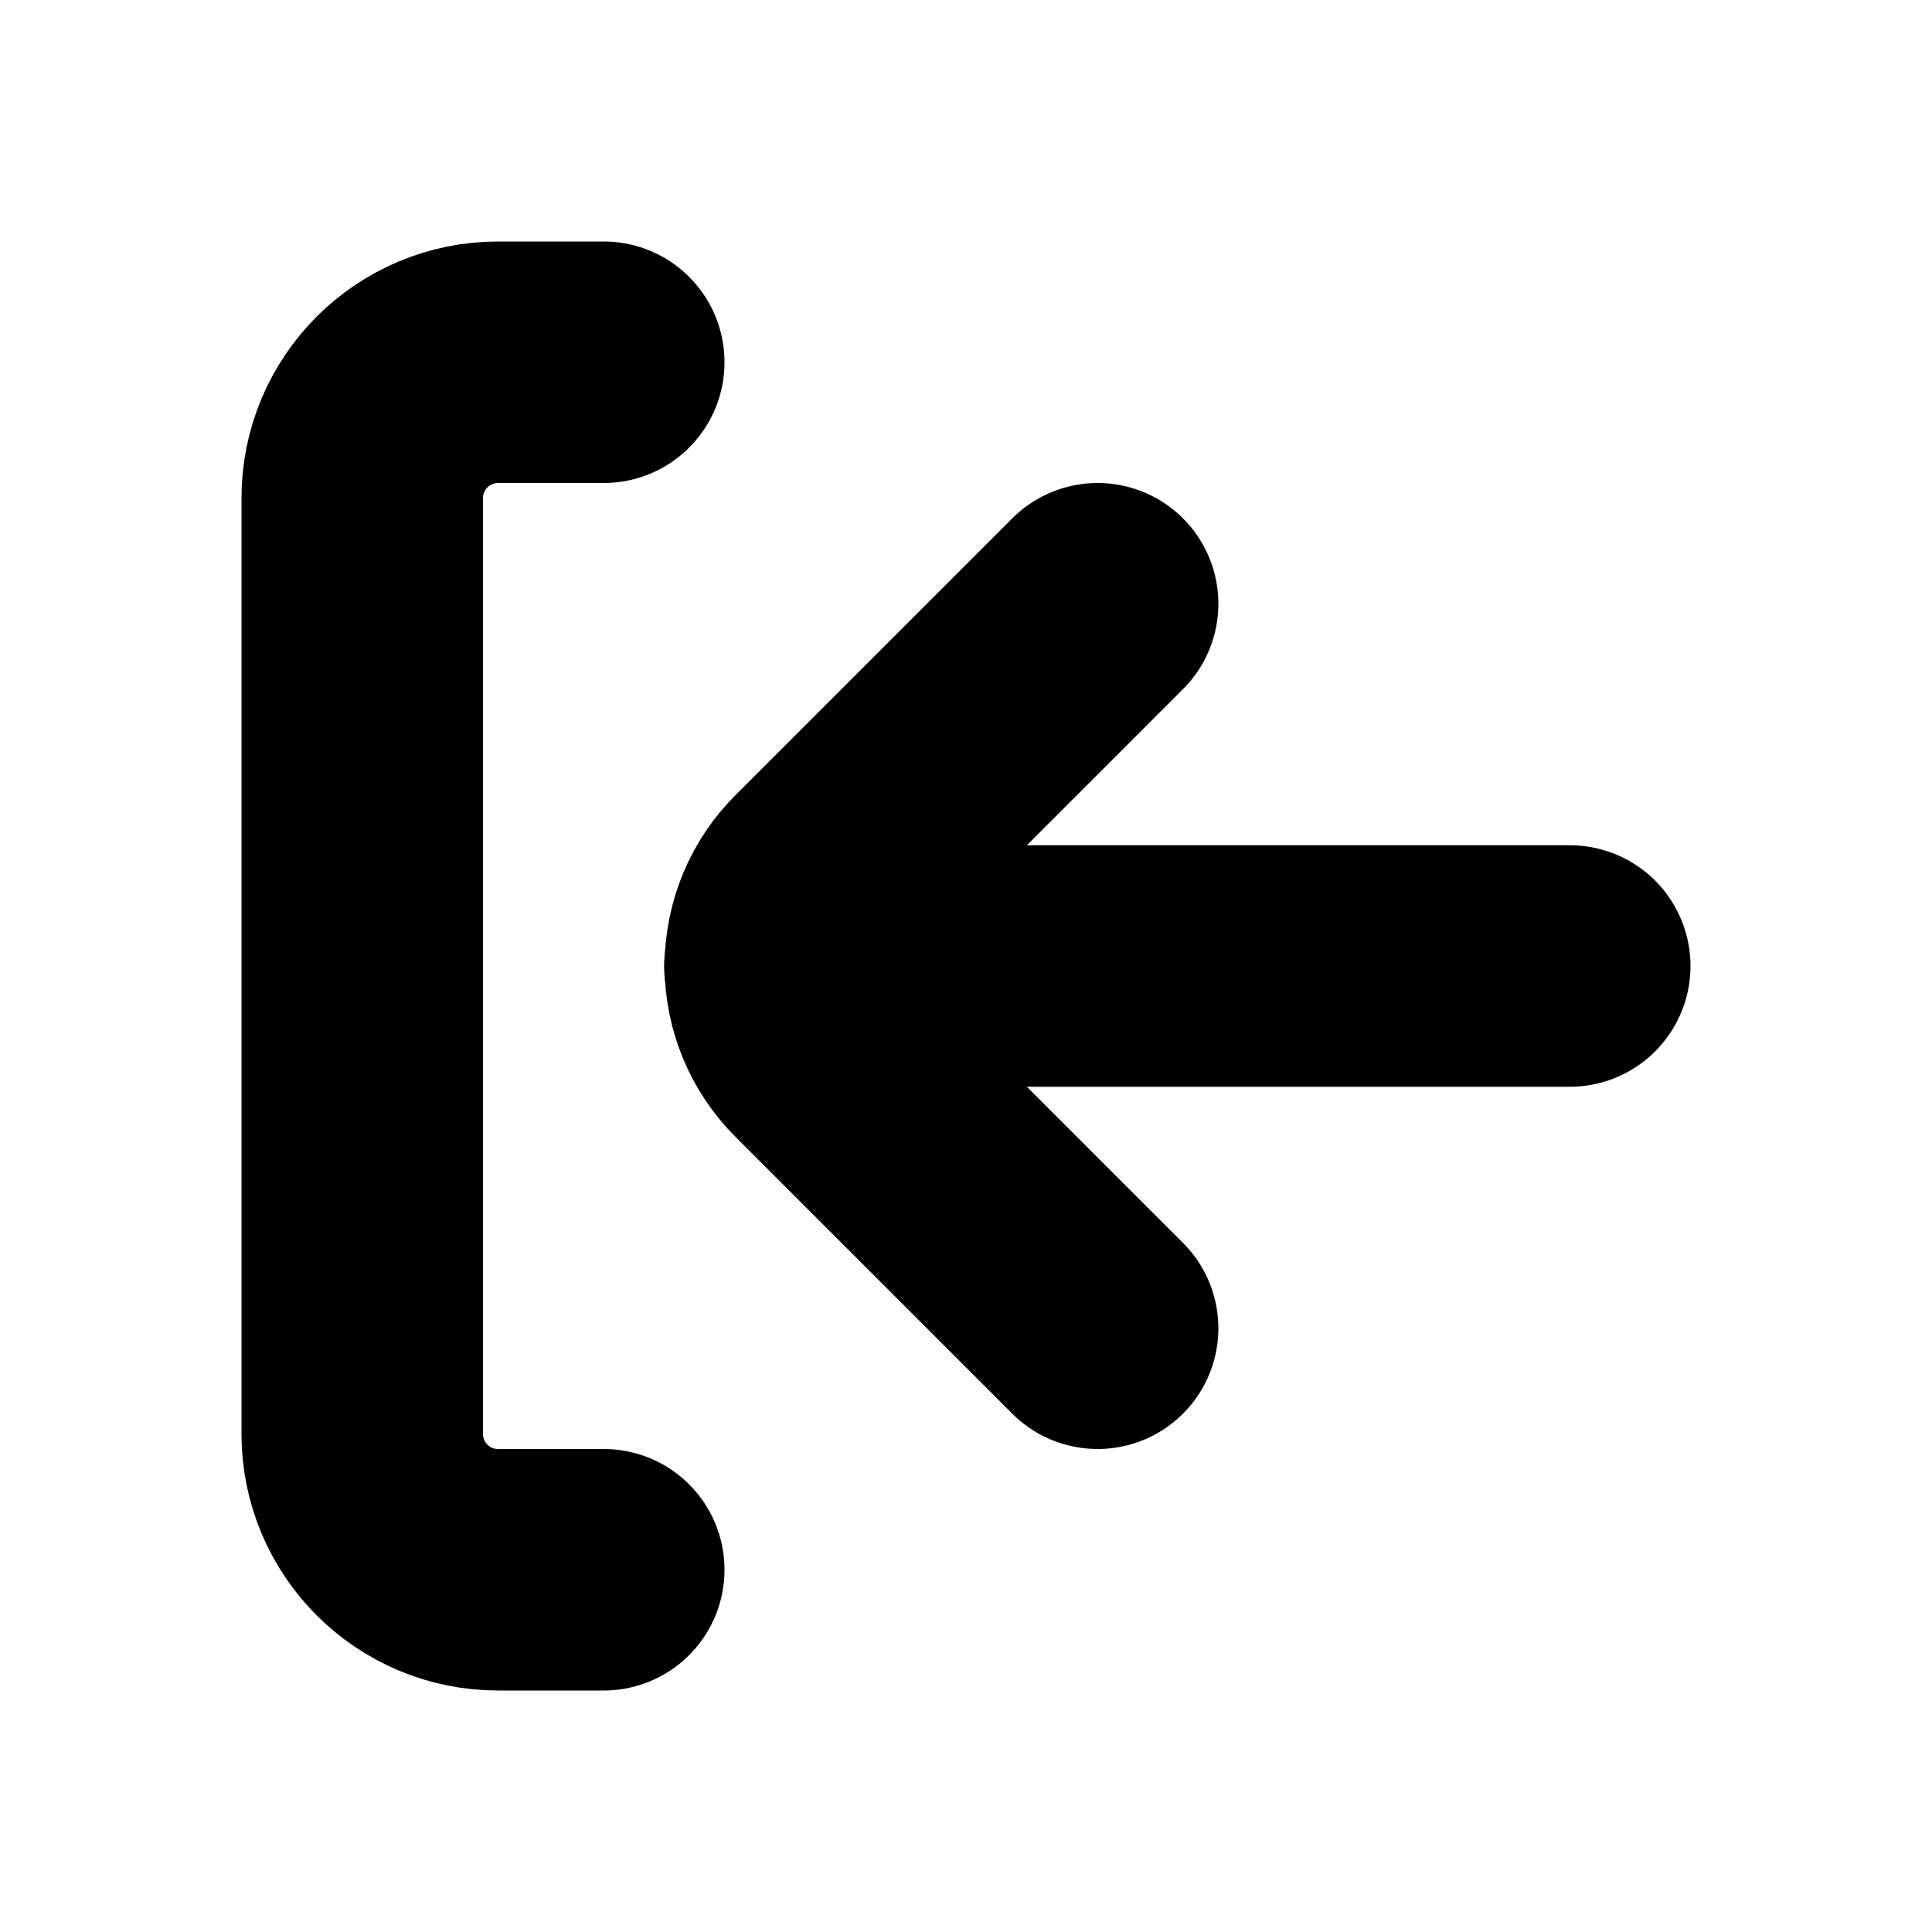
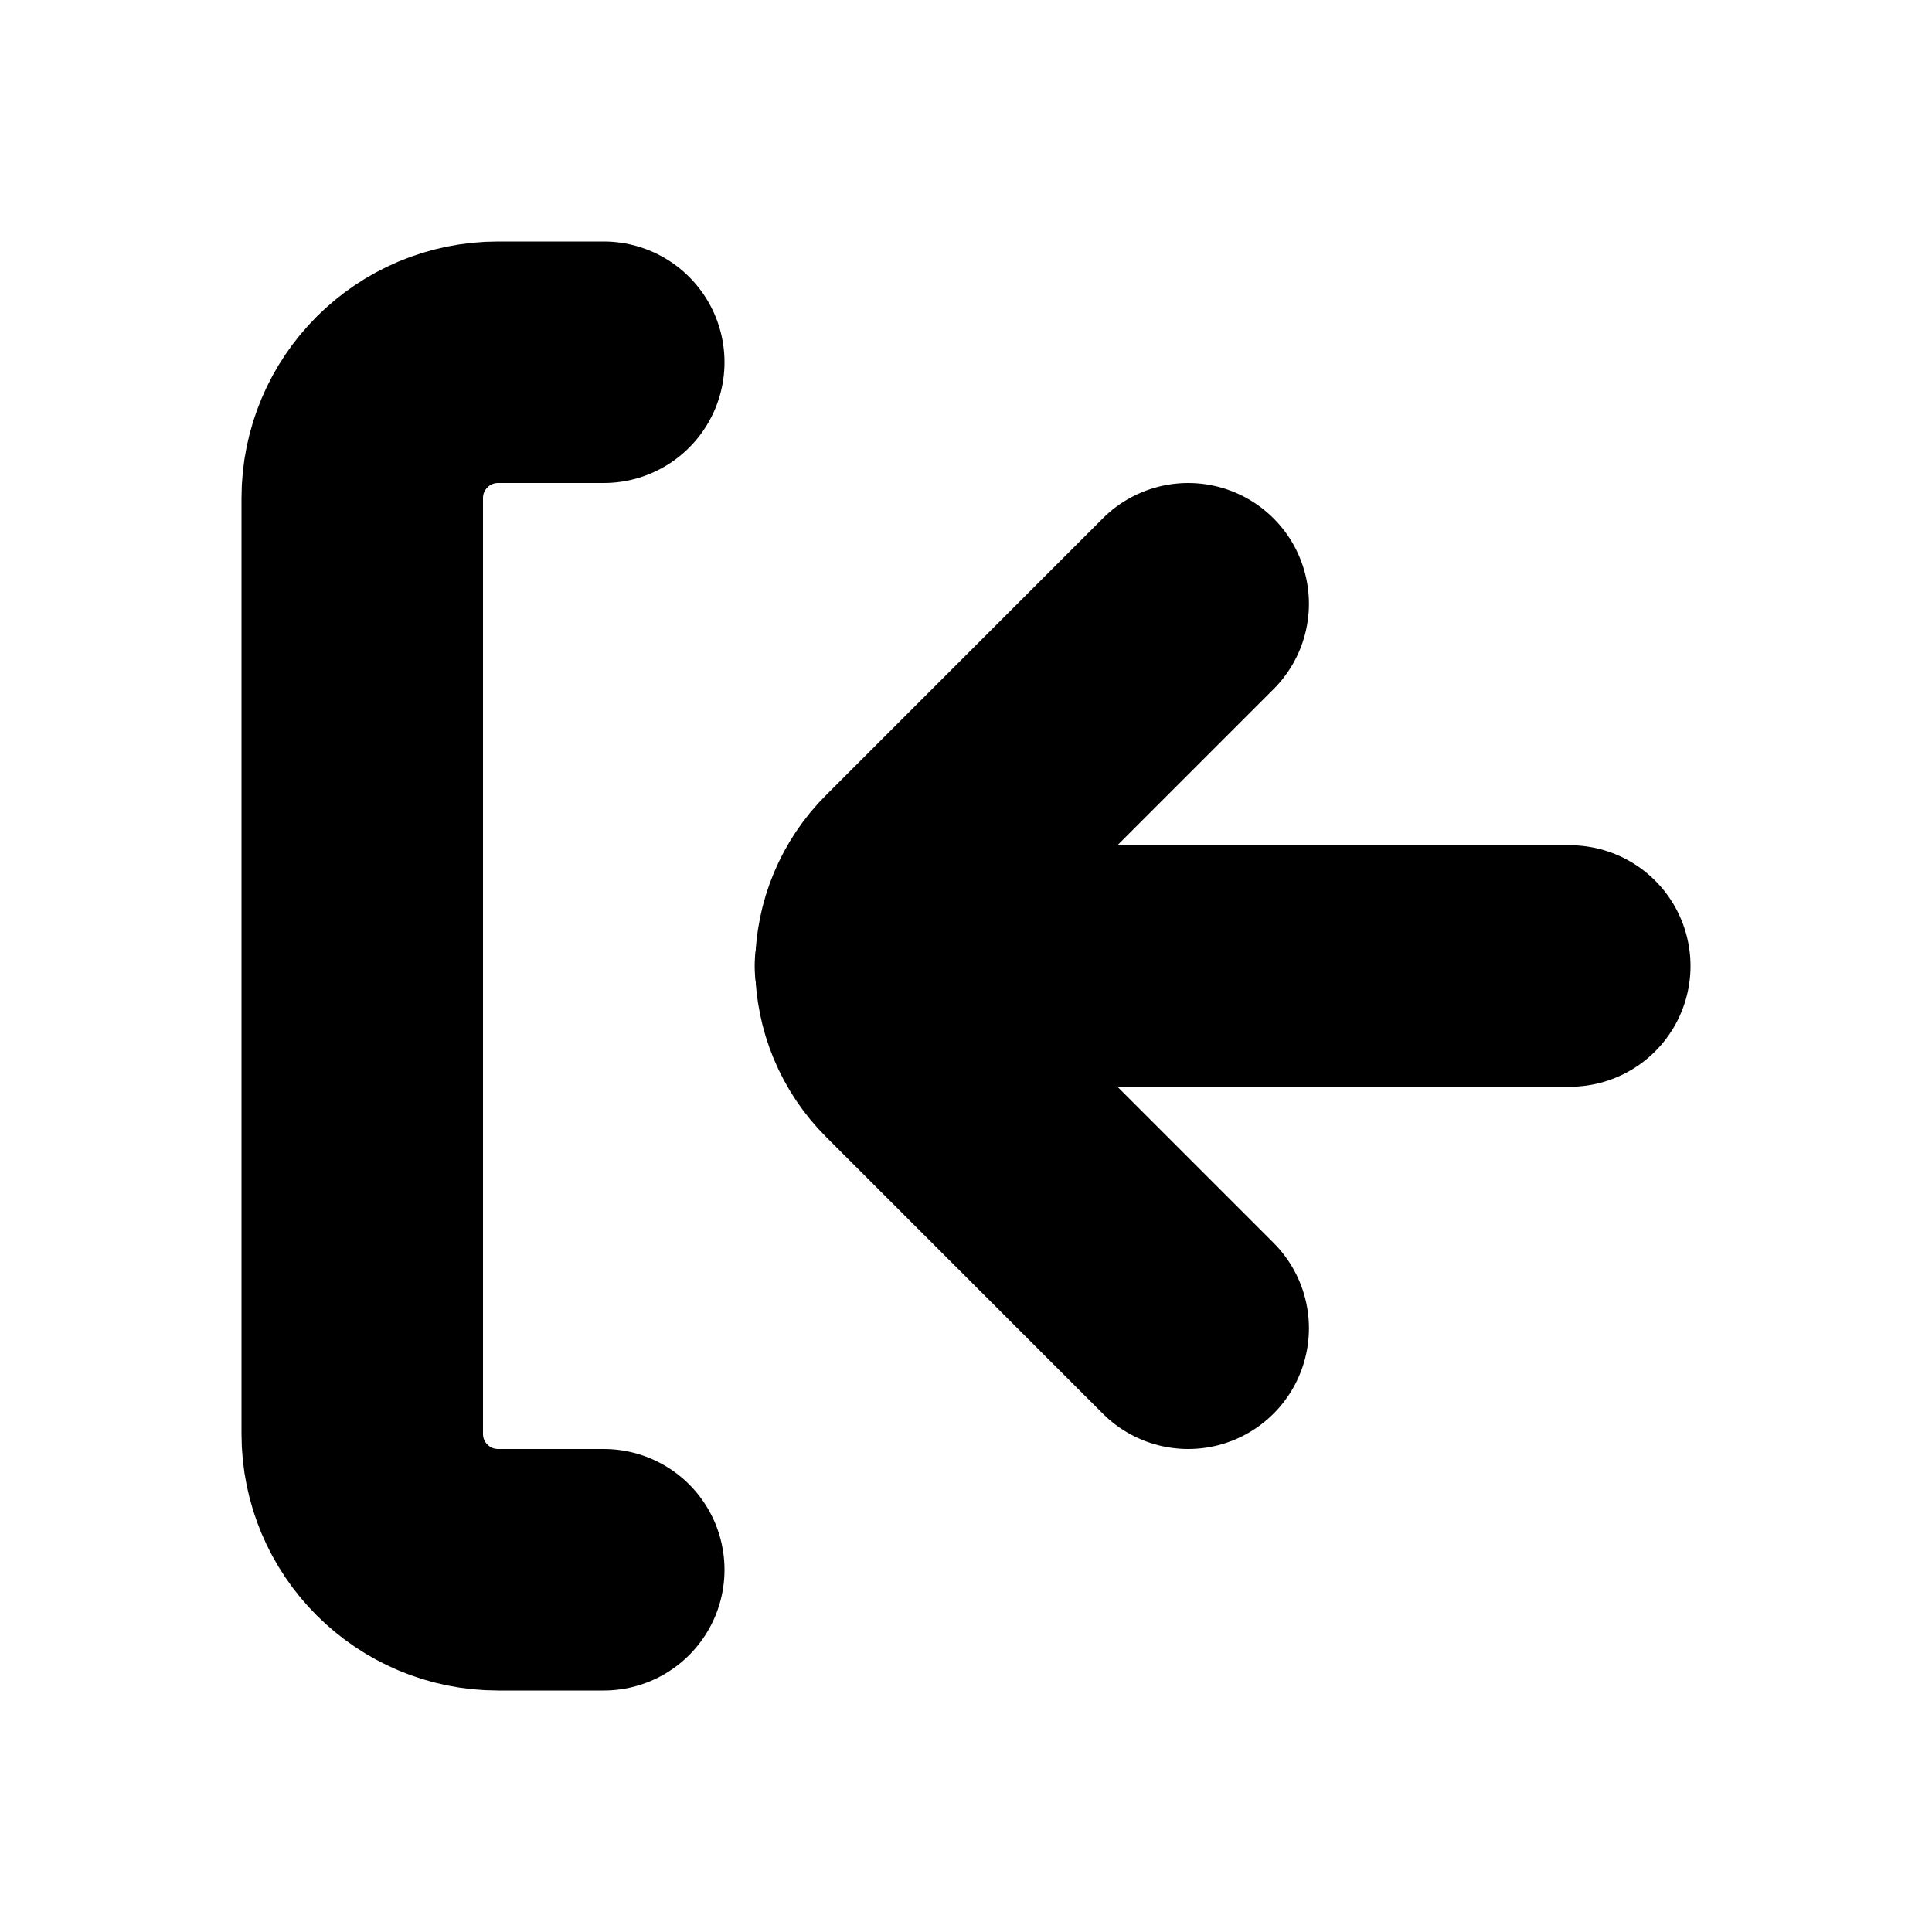
<svg xmlns="http://www.w3.org/2000/svg" viewBox="0 0 16 16" fill="none" stroke="currentColor" stroke-width="2" stroke-linecap="round" stroke-linejoin="round">
  <path d="M5 3H4.125A1.125 1.125 0 0 0 3 4.125V11.875A1.125 1.125 0 0 0 4.125 13H5" />
-   <path d="M9.09 5L6.8 7.29A1 1 0 0 0 6.8 8.71L9.09 11" />
-   <path d="M6.5 8H13" />
+   <path d="M9.84 5L7.55 7.29A1 1 0 0 0 7.55 8.71L9.84 11" />
+   <path d="M7.25 8H13" />
</svg>
